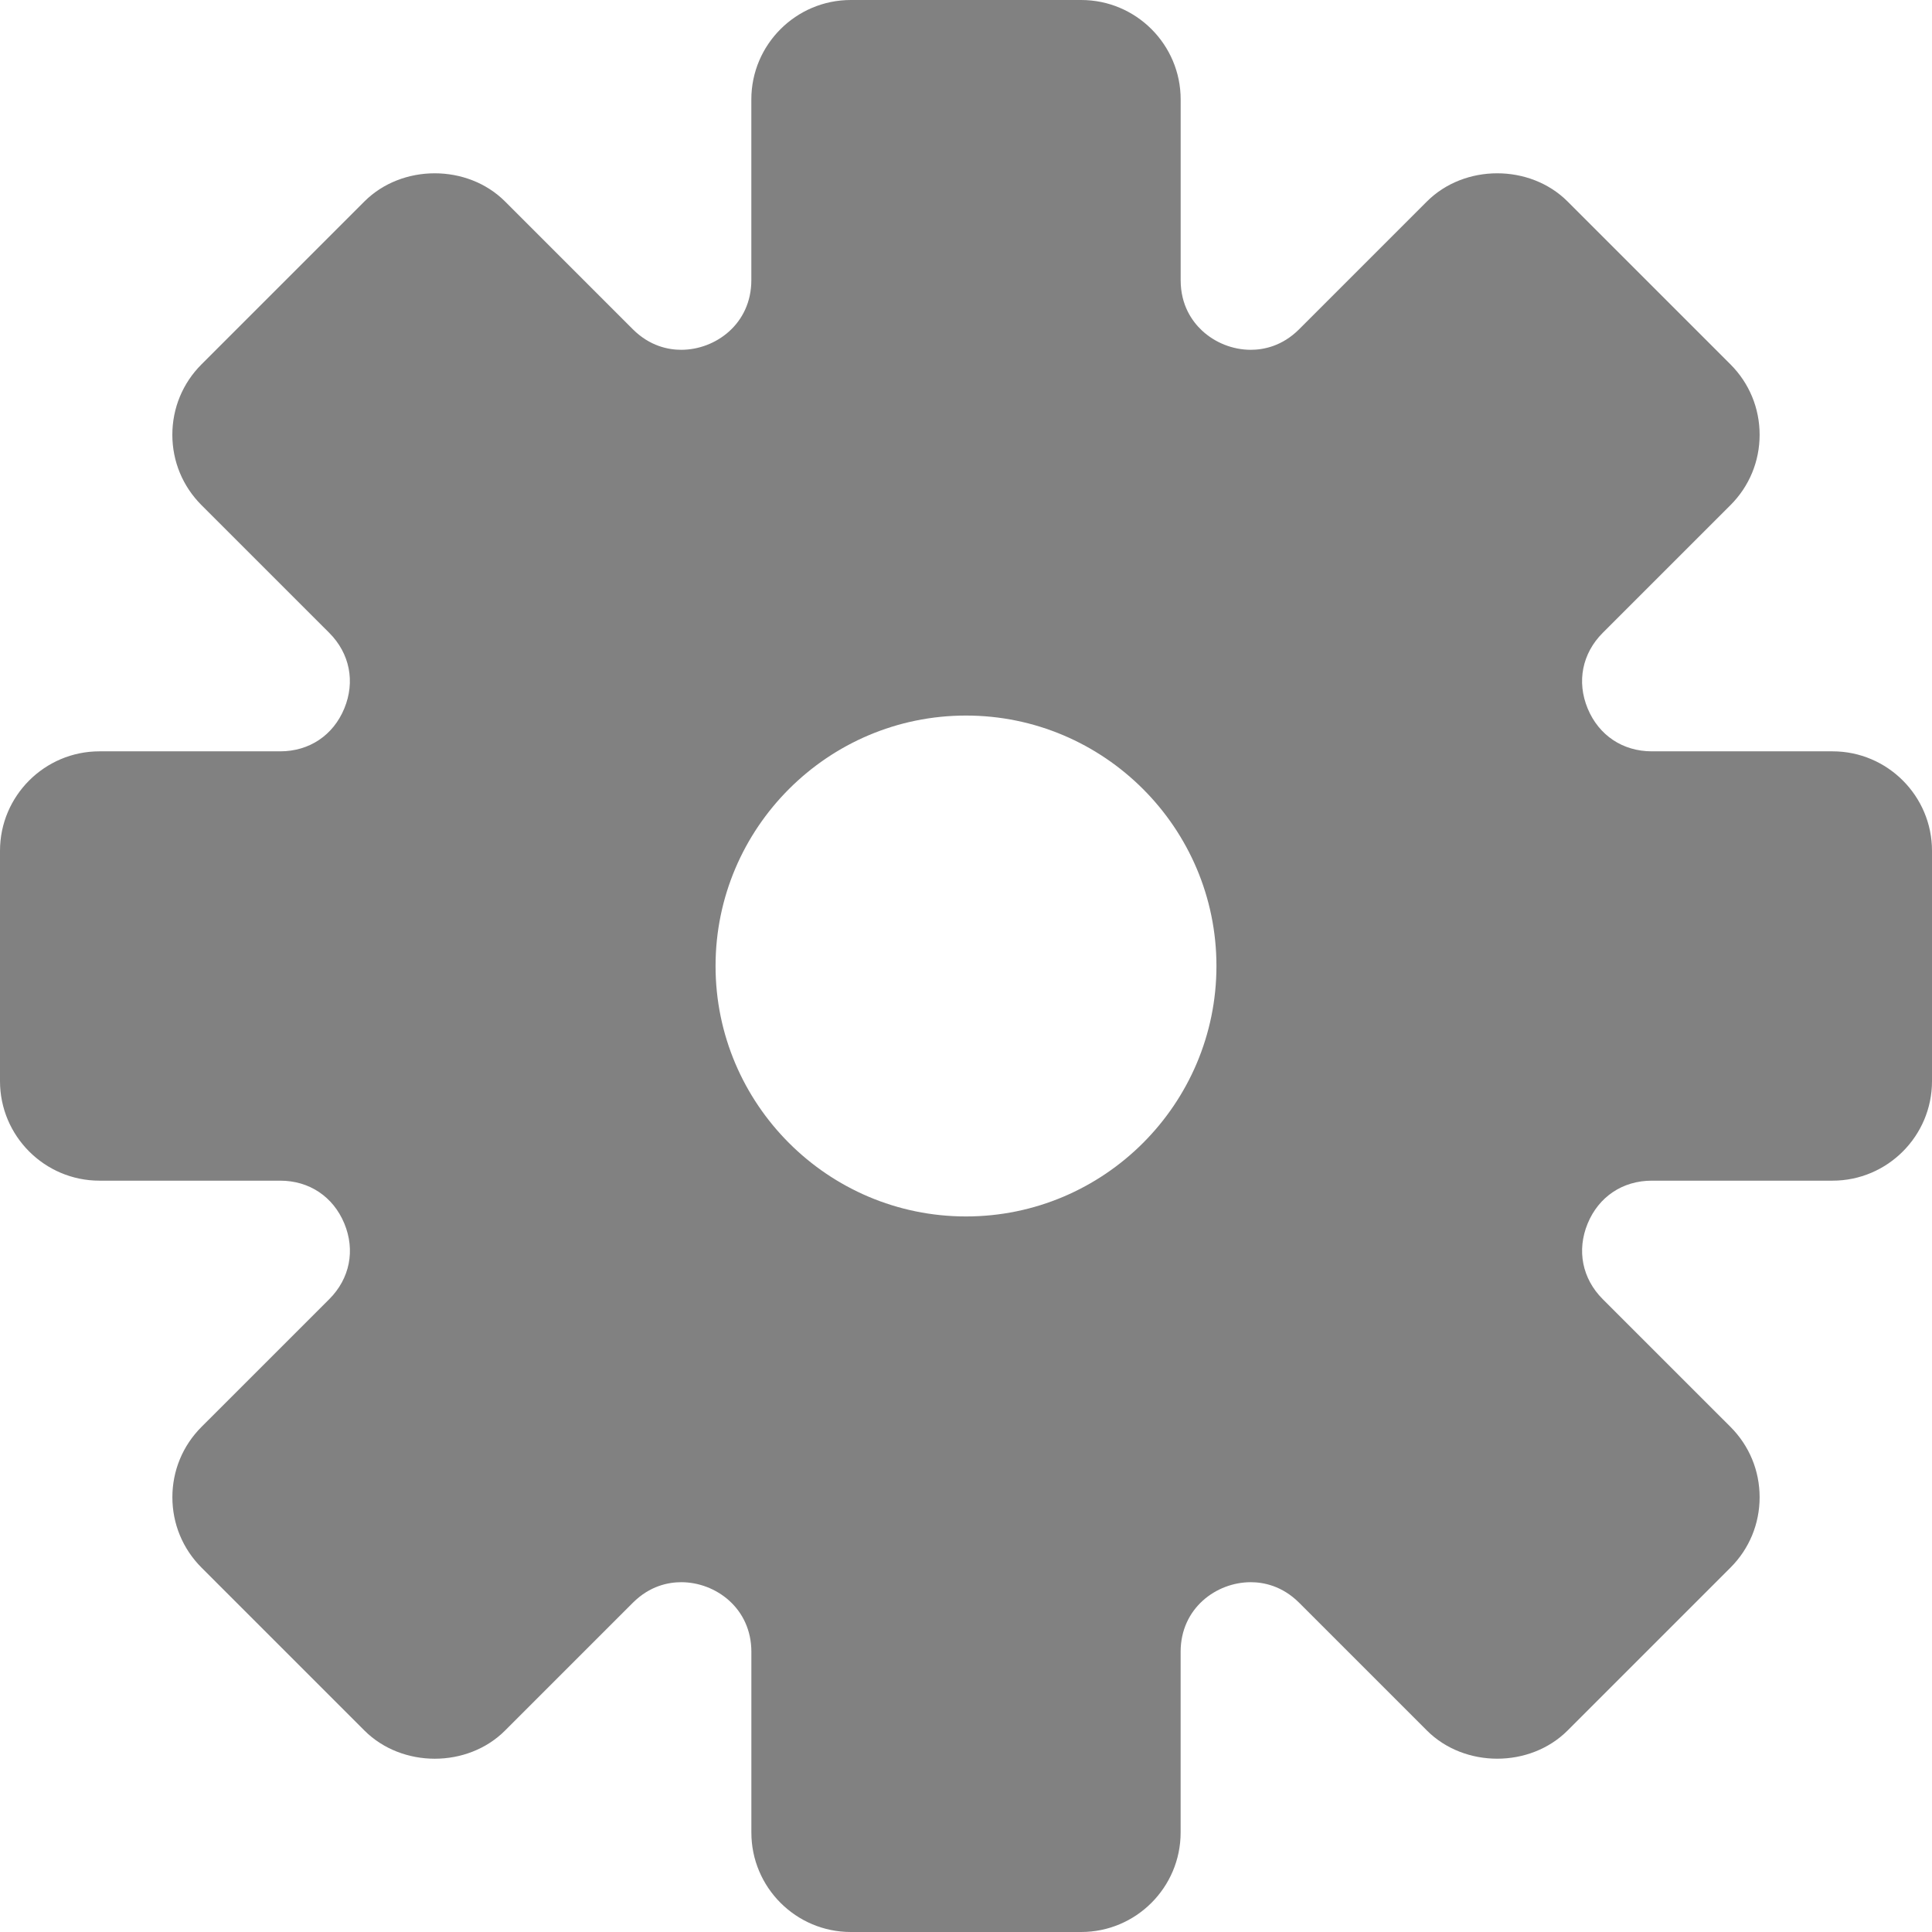
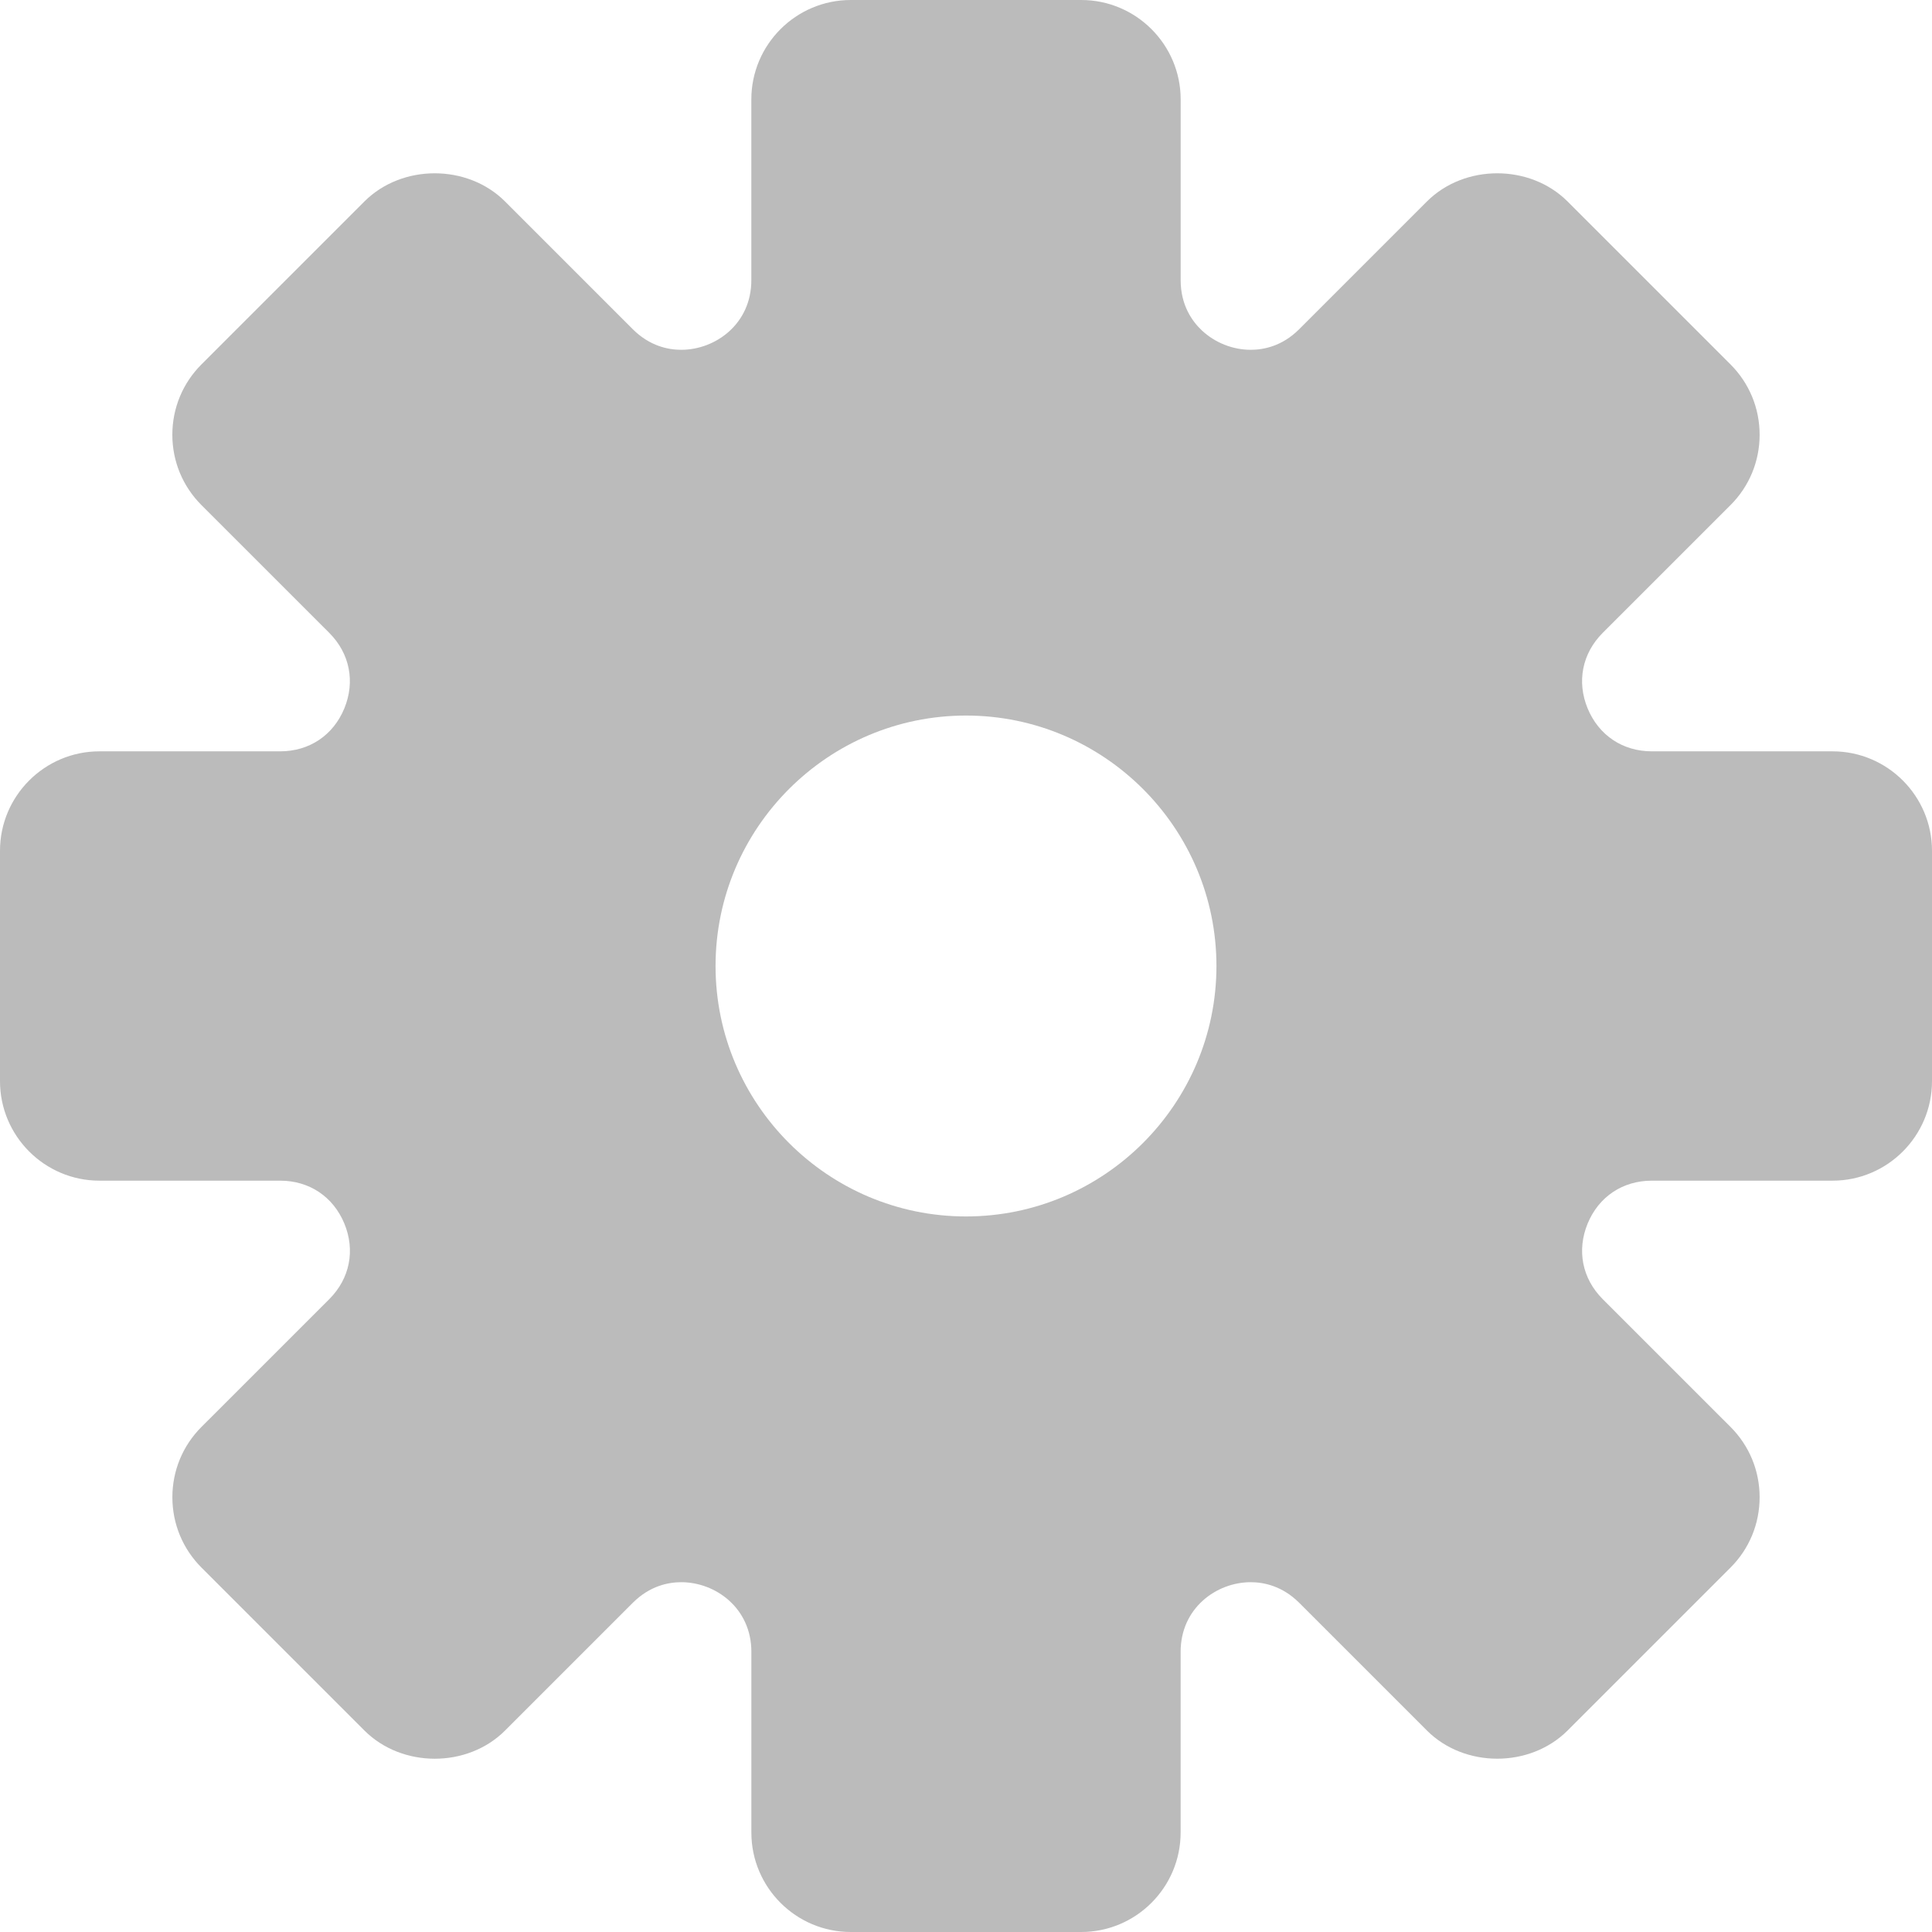
<svg xmlns="http://www.w3.org/2000/svg" version="1.1" id="Capa_1" x="0px" y="0px" viewBox="0 0 54 54" style="enable-background:new 0 0 54 54;" xml:space="preserve" width="512px" height="512px" class="">
  <g>
-     <path d="M51.22,21h-5.052c-0.812,0-1.481-0.447-1.792-1.197s-0.153-1.54,0.42-2.114l3.572-3.571  c0.525-0.525,0.814-1.224,0.814-1.966c0-0.743-0.289-1.441-0.814-1.967l-4.553-4.553c-1.05-1.05-2.881-1.052-3.933,0l-3.571,3.571  c-0.475,0.475-0.997,0.574-1.352,0.574c-0.5,0-0.997-0.196-1.364-0.539C33.324,8.984,33,8.534,33,7.832V2.78  C33,1.247,31.753,0,30.22,0H23.78C22.247,0,21,1.247,21,2.78v5.052c0,1.218-0.997,1.945-1.961,1.945c-0.354,0-0.876-0.1-1.351-0.574  l-3.571-3.571c-1.052-1.052-2.883-1.05-3.933,0l-4.553,4.553c-0.525,0.525-0.814,1.224-0.814,1.967c0,0.742,0.289,1.44,0.814,1.966  l3.572,3.571c0.573,0.574,0.73,1.364,0.42,2.114S8.644,21,7.832,21H2.78C1.247,21,0,22.247,0,23.78v6.438C0,31.752,1.247,33,2.78,33  h5.052c0.812,0,1.481,0.447,1.792,1.197s0.153,1.54-0.42,2.114l-3.572,3.571c-0.525,0.525-0.814,1.224-0.814,1.966  c0,0.743,0.289,1.441,0.814,1.967l4.553,4.553c1.051,1.051,2.881,1.053,3.933,0l3.571-3.571c0.475-0.475,0.997-0.574,1.352-0.574  c0.963,0,1.96,0.728,1.96,1.945v5.051C21,52.752,22.247,54,23.78,54h6.439c1.533,0,2.78-1.248,2.78-2.781v-5.051  c0-1.218,0.997-1.945,1.96-1.945c0.354,0,0.877,0.1,1.352,0.574l3.571,3.571c1.052,1.052,2.883,1.05,3.933,0l4.553-4.553  c0.525-0.525,0.814-1.224,0.814-1.967c0-0.742-0.289-1.44-0.814-1.966l-3.572-3.571c-0.573-0.574-0.73-1.364-0.42-2.114  S45.356,33,46.168,33h5.052c1.533,0,2.78-1.248,2.78-2.781V23.78C54,22.247,52.753,21,51.22,21z M34,27c0,3.859-3.141,7-7,7  s-7-3.141-7-7s3.141-7,7-7S34,23.141,34,27z" data-original="#000000" class="active-path" data-old_color="#000000" fill="#818181" />
+     <path d="M51.22,21h-5.052c-0.812,0-1.481-0.447-1.792-1.197s-0.153-1.54,0.42-2.114l3.572-3.571  c0.525-0.525,0.814-1.224,0.814-1.966c0-0.743-0.289-1.441-0.814-1.967l-4.553-4.553c-1.05-1.05-2.881-1.052-3.933,0l-3.571,3.571  c-0.475,0.475-0.997,0.574-1.352,0.574c-0.5,0-0.997-0.196-1.364-0.539C33.324,8.984,33,8.534,33,7.832V2.78  C33,1.247,31.753,0,30.22,0H23.78C22.247,0,21,1.247,21,2.78v5.052c0,1.218-0.997,1.945-1.961,1.945c-0.354,0-0.876-0.1-1.351-0.574  l-3.571-3.571c-1.052-1.052-2.883-1.05-3.933,0l-4.553,4.553c-0.525,0.525-0.814,1.224-0.814,1.967c0,0.742,0.289,1.44,0.814,1.966  l3.572,3.571c0.573,0.574,0.73,1.364,0.42,2.114S8.644,21,7.832,21H2.78C1.247,21,0,22.247,0,23.78v6.438C0,31.752,1.247,33,2.78,33  h5.052c0.812,0,1.481,0.447,1.792,1.197s0.153,1.54-0.42,2.114l-3.572,3.571c-0.525,0.525-0.814,1.224-0.814,1.966  c0,0.743,0.289,1.441,0.814,1.967l4.553,4.553c1.051,1.051,2.881,1.053,3.933,0l3.571-3.571c0.475-0.475,0.997-0.574,1.352-0.574  c0.963,0,1.96,0.728,1.96,1.945v5.051C21,52.752,22.247,54,23.78,54h6.439c1.533,0,2.78-1.248,2.78-2.781v-5.051  c0-1.218,0.997-1.945,1.96-1.945c0.354,0,0.877,0.1,1.352,0.574l3.571,3.571c1.052,1.052,2.883,1.05,3.933,0l4.553-4.553  c0.525-0.525,0.814-1.224,0.814-1.967c0-0.742-0.289-1.44-0.814-1.966l-3.572-3.571c-0.573-0.574-0.73-1.364-0.42-2.114  S45.356,33,46.168,33h5.052c1.533,0,2.78-1.248,2.78-2.781V23.78C54,22.247,52.753,21,51.22,21z M34,27c0,3.859-3.141,7-7,7  s-7-3.141-7-7s3.141-7,7-7S34,23.141,34,27z" data-original="#000000" class="active-path" data-old_color="#000000" fill="#BBBBBB" />
  </g>
</svg>
